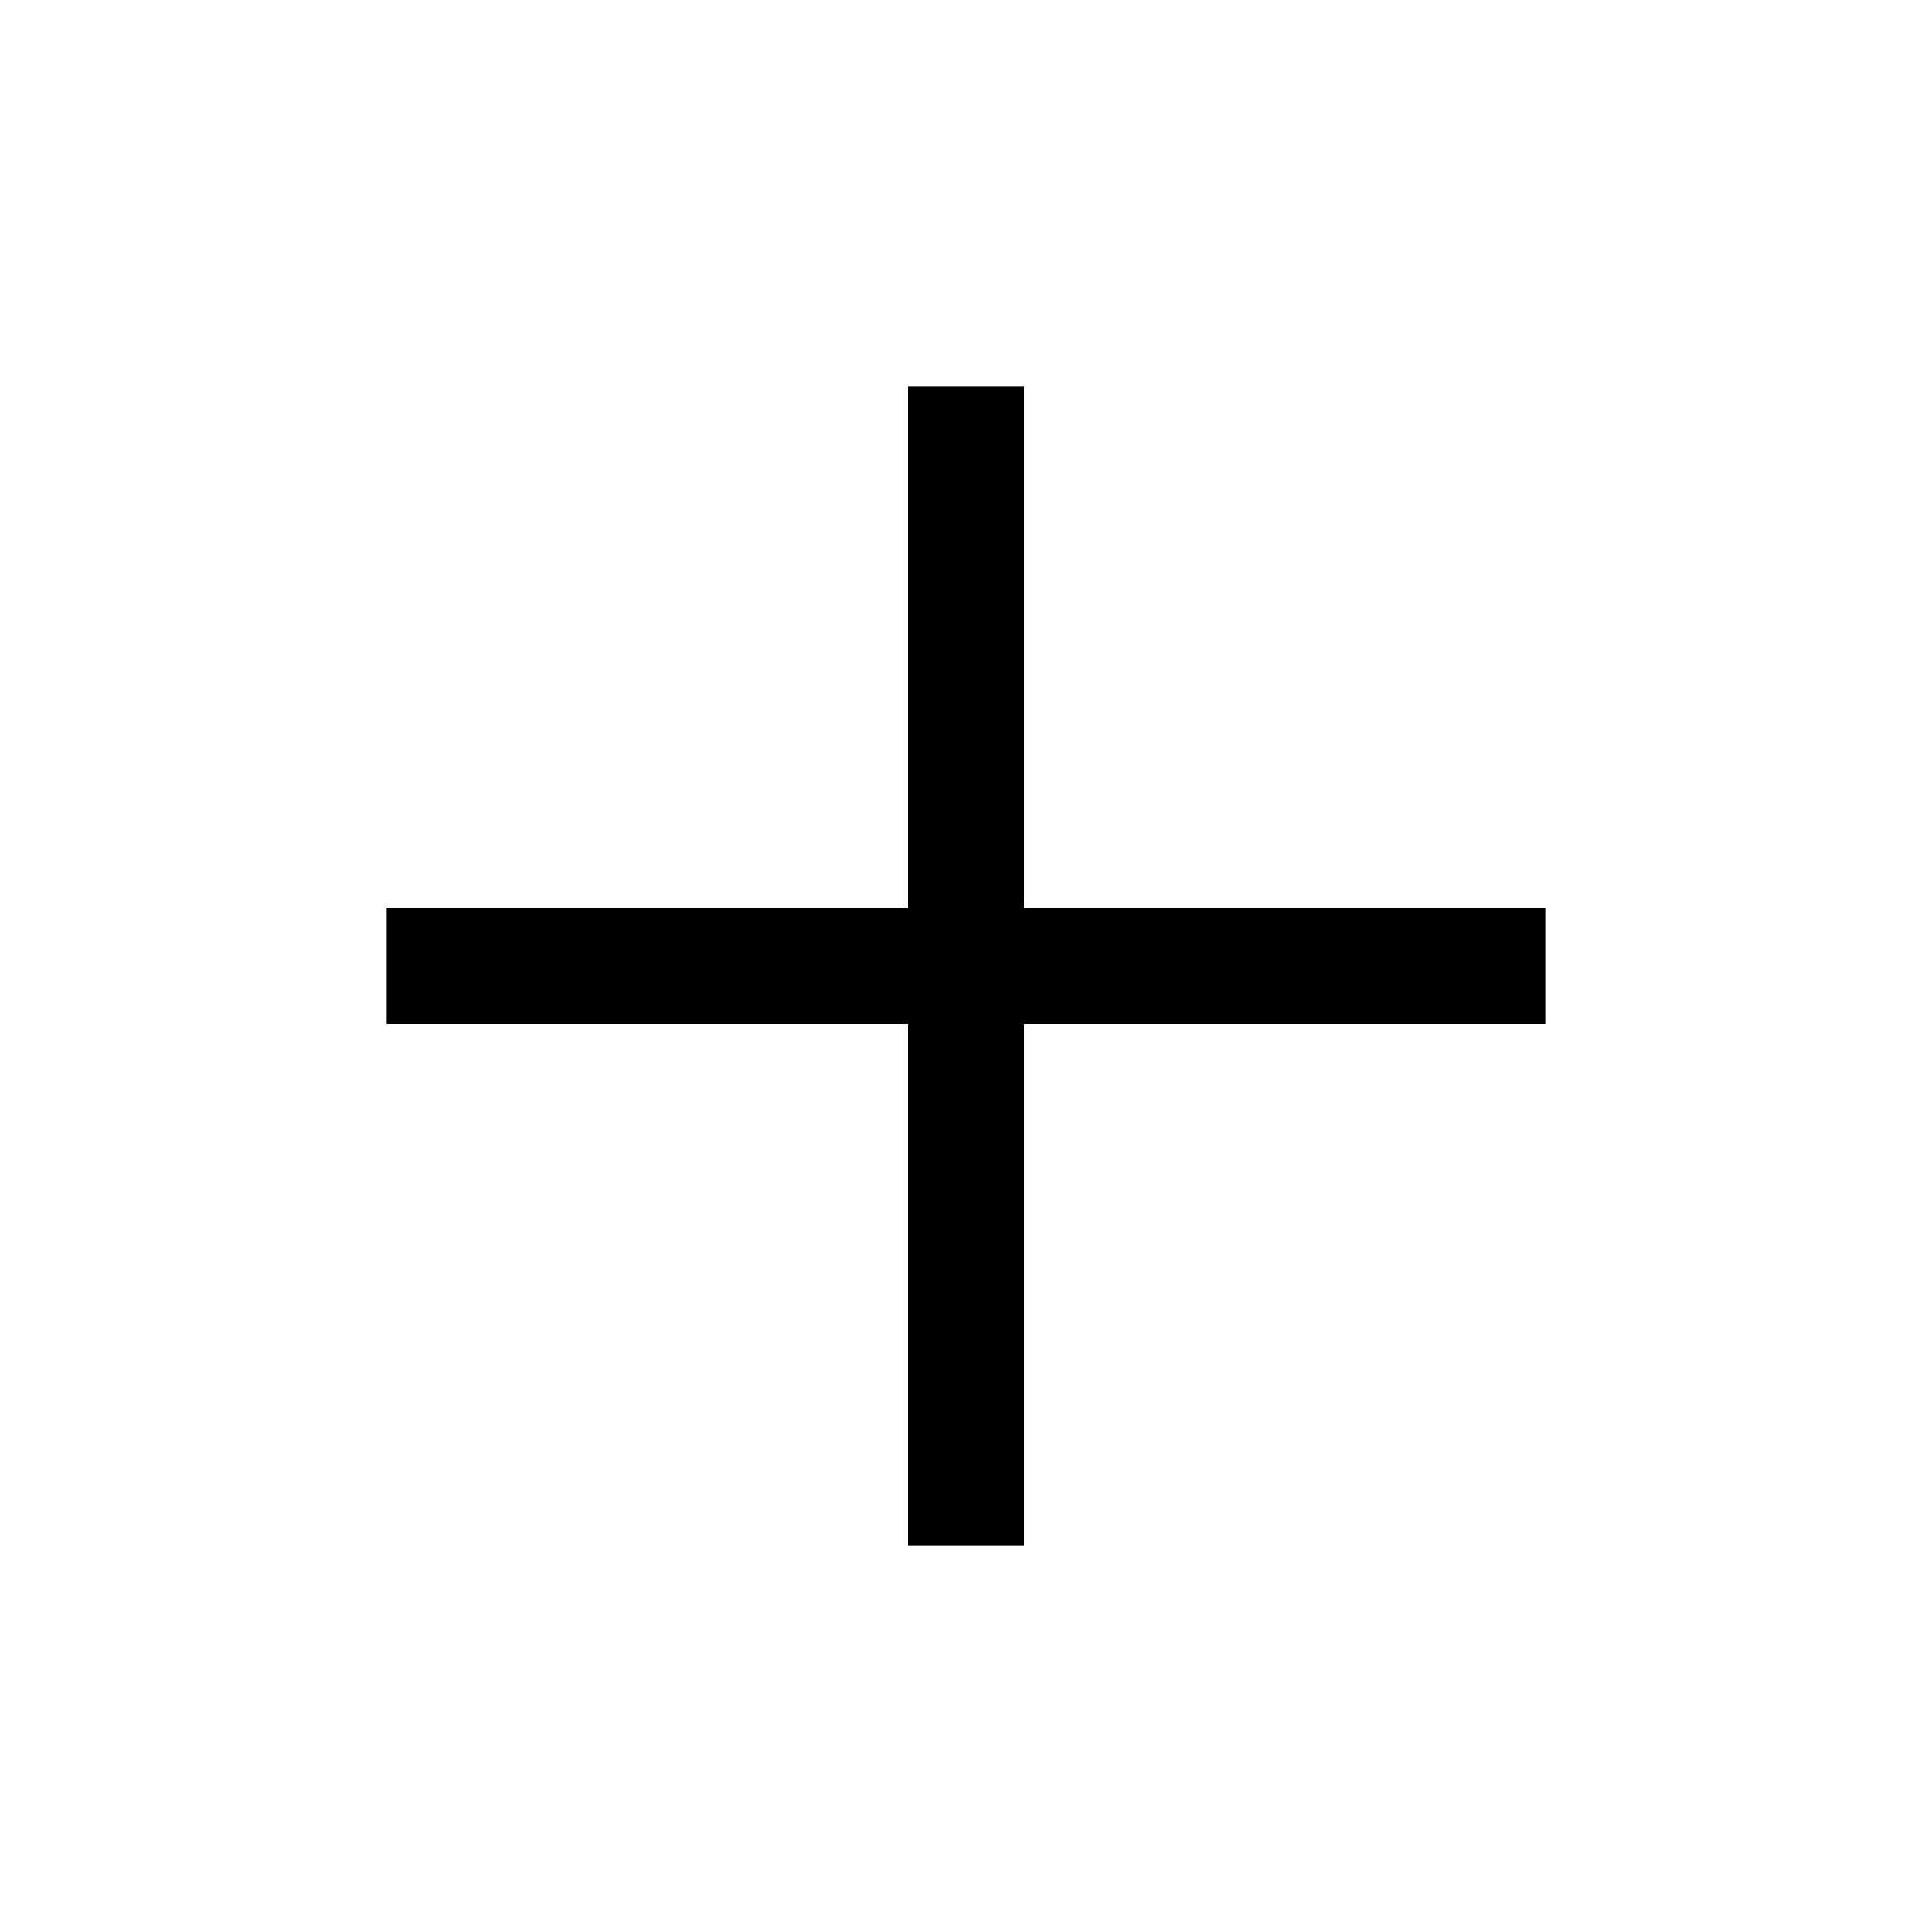
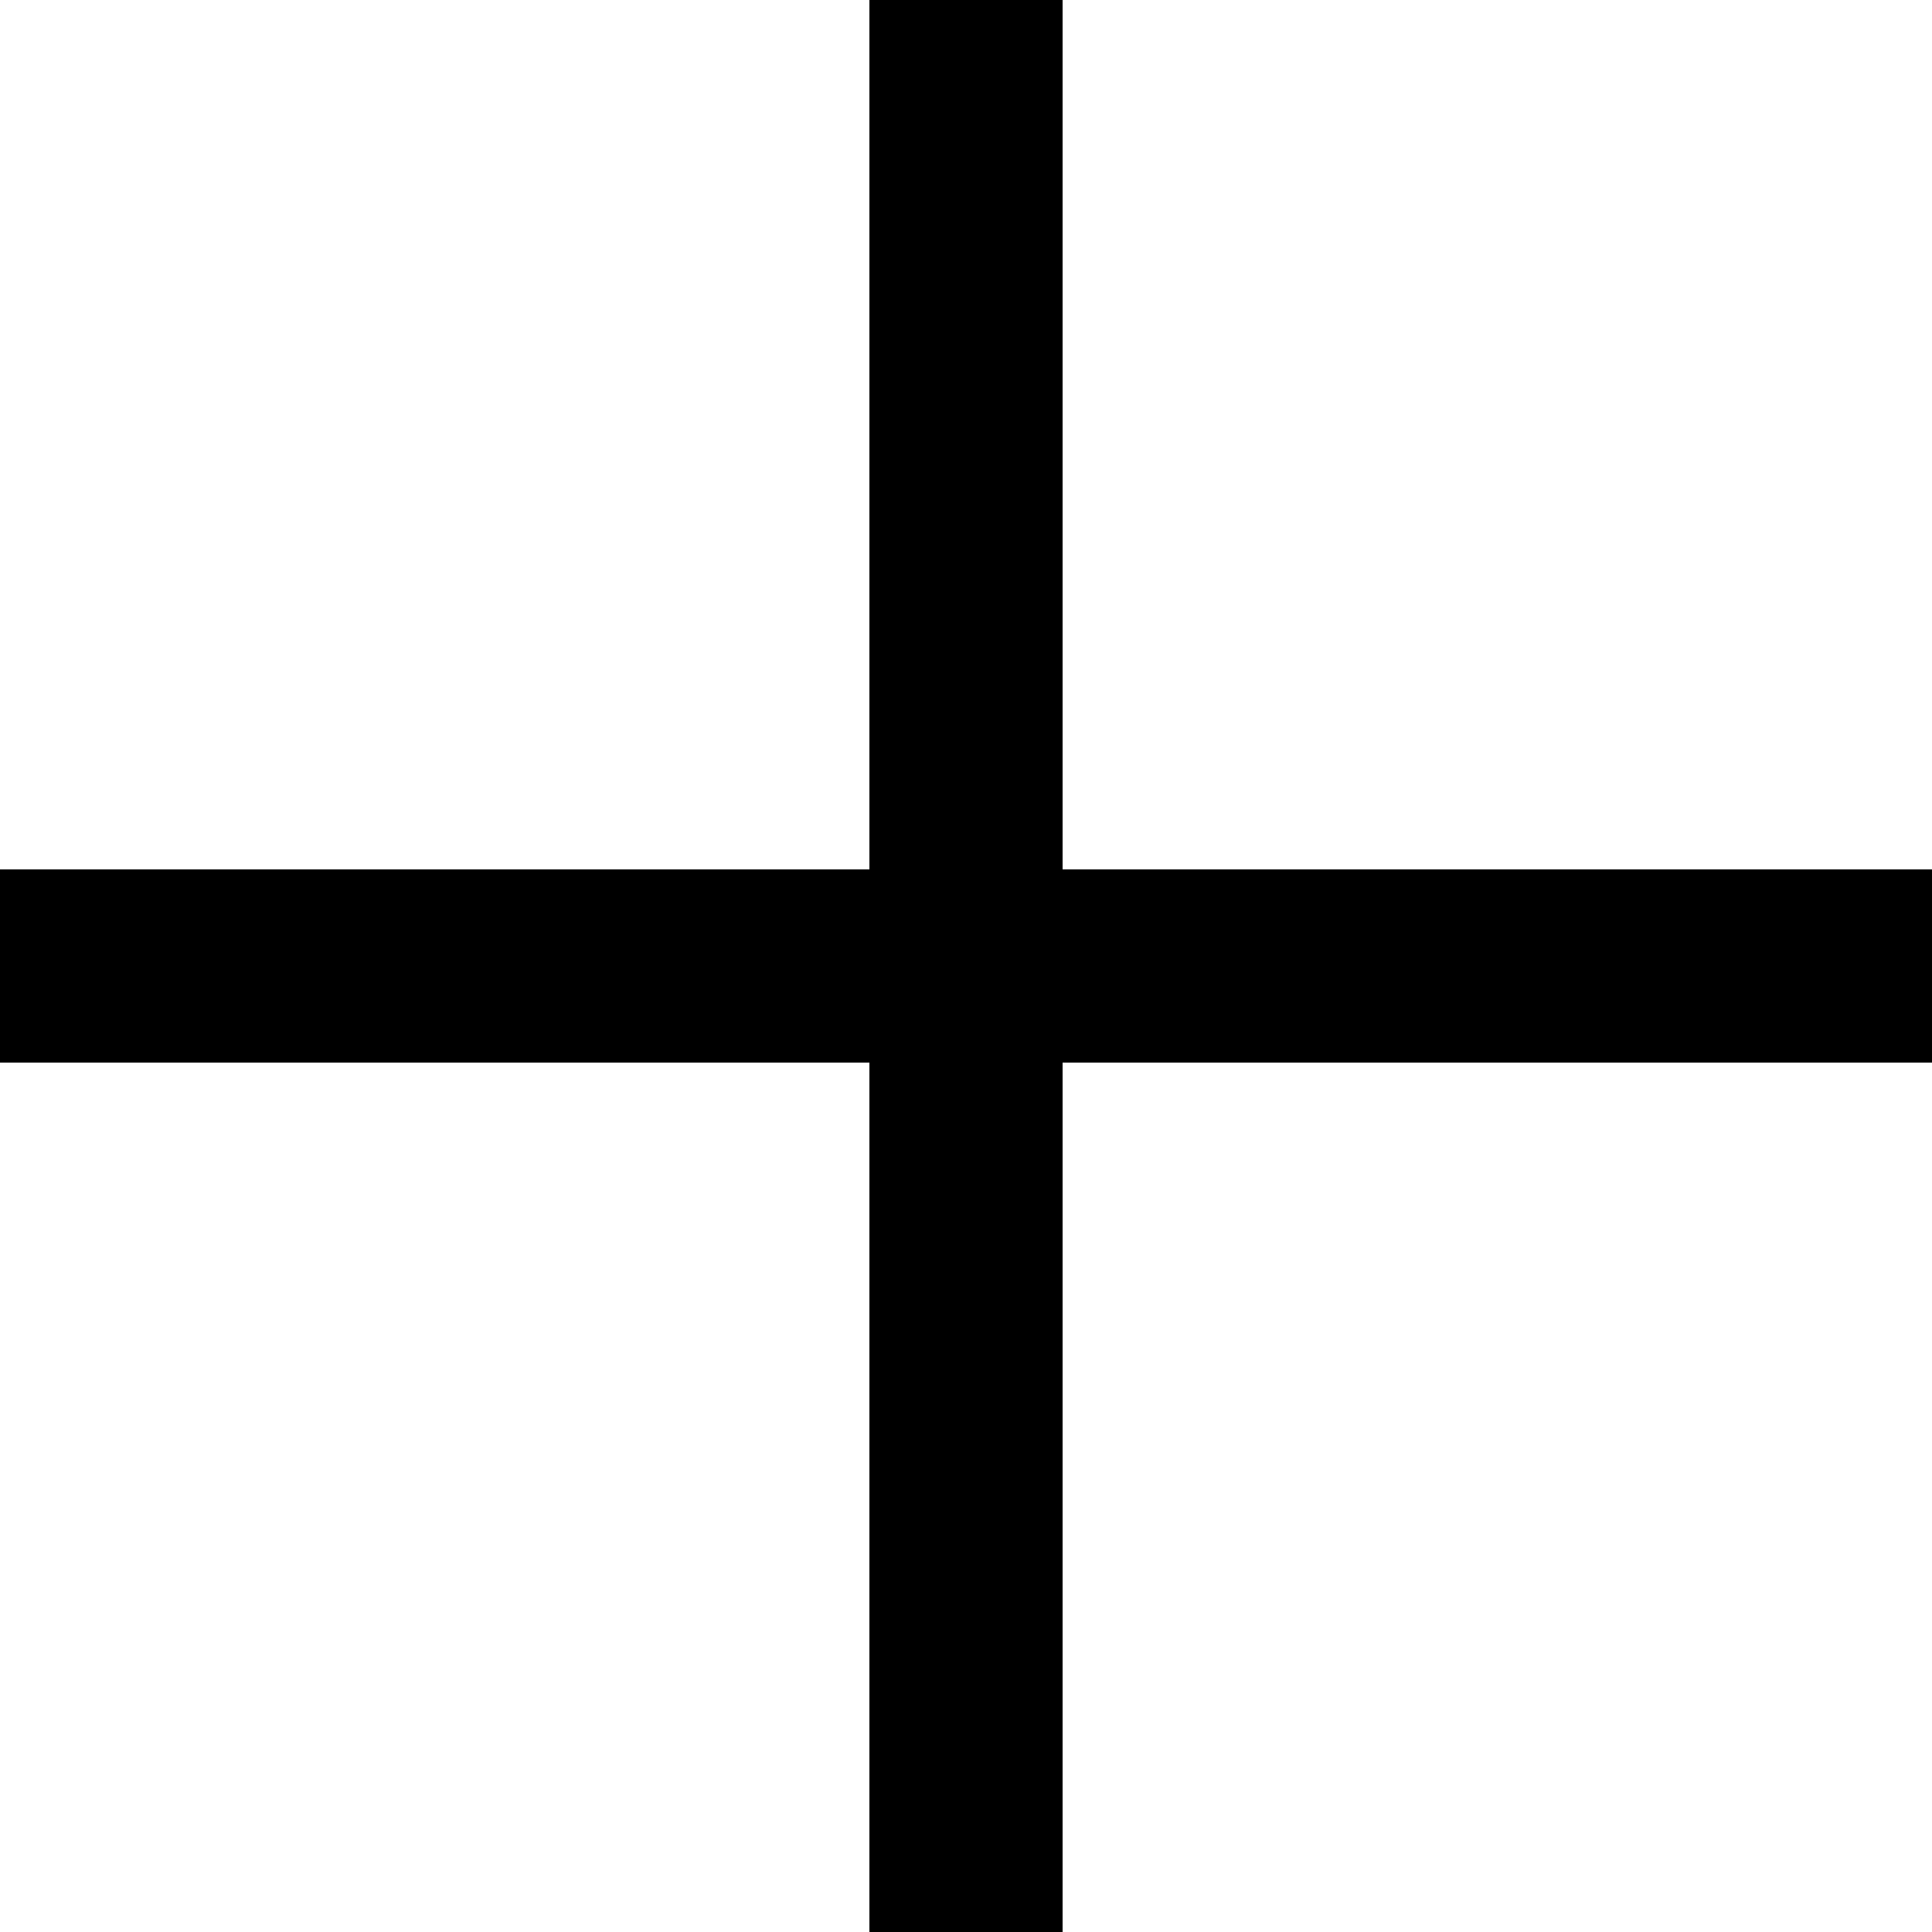
- <svg xmlns="http://www.w3.org/2000/svg" viewBox="0 0 20 20" version="1.1" p-id="1463">
-   <polygon id="path-1" points="10.6 10.6 10.6 16 9.4 16 9.4 10.6 4 10.6 4 9.4 9.4 9.4 9.4 4 10.6 4 10.6 9.4 16 9.4 16 10.6" />
+ <svg xmlns="http://www.w3.org/2000/svg" viewBox="0 0 12 12" version="1.1">
+   <g id="页面-1" stroke="none" stroke-width="1" fill="none" fill-rule="evenodd">
+     <g id="plus" fill="currentColor" fill-rule="nonzero">
+       <polygon id="path-1" points="6.6 6.6 6.6 12 5.4 12 5.4 6.6 0 6.6 0 5.4 5.4 5.4 5.4 0 6.6 0 6.6 5.4 12 5.4 12 6.6">
+ 			</polygon>
+     </g>
+   </g>
</svg>
